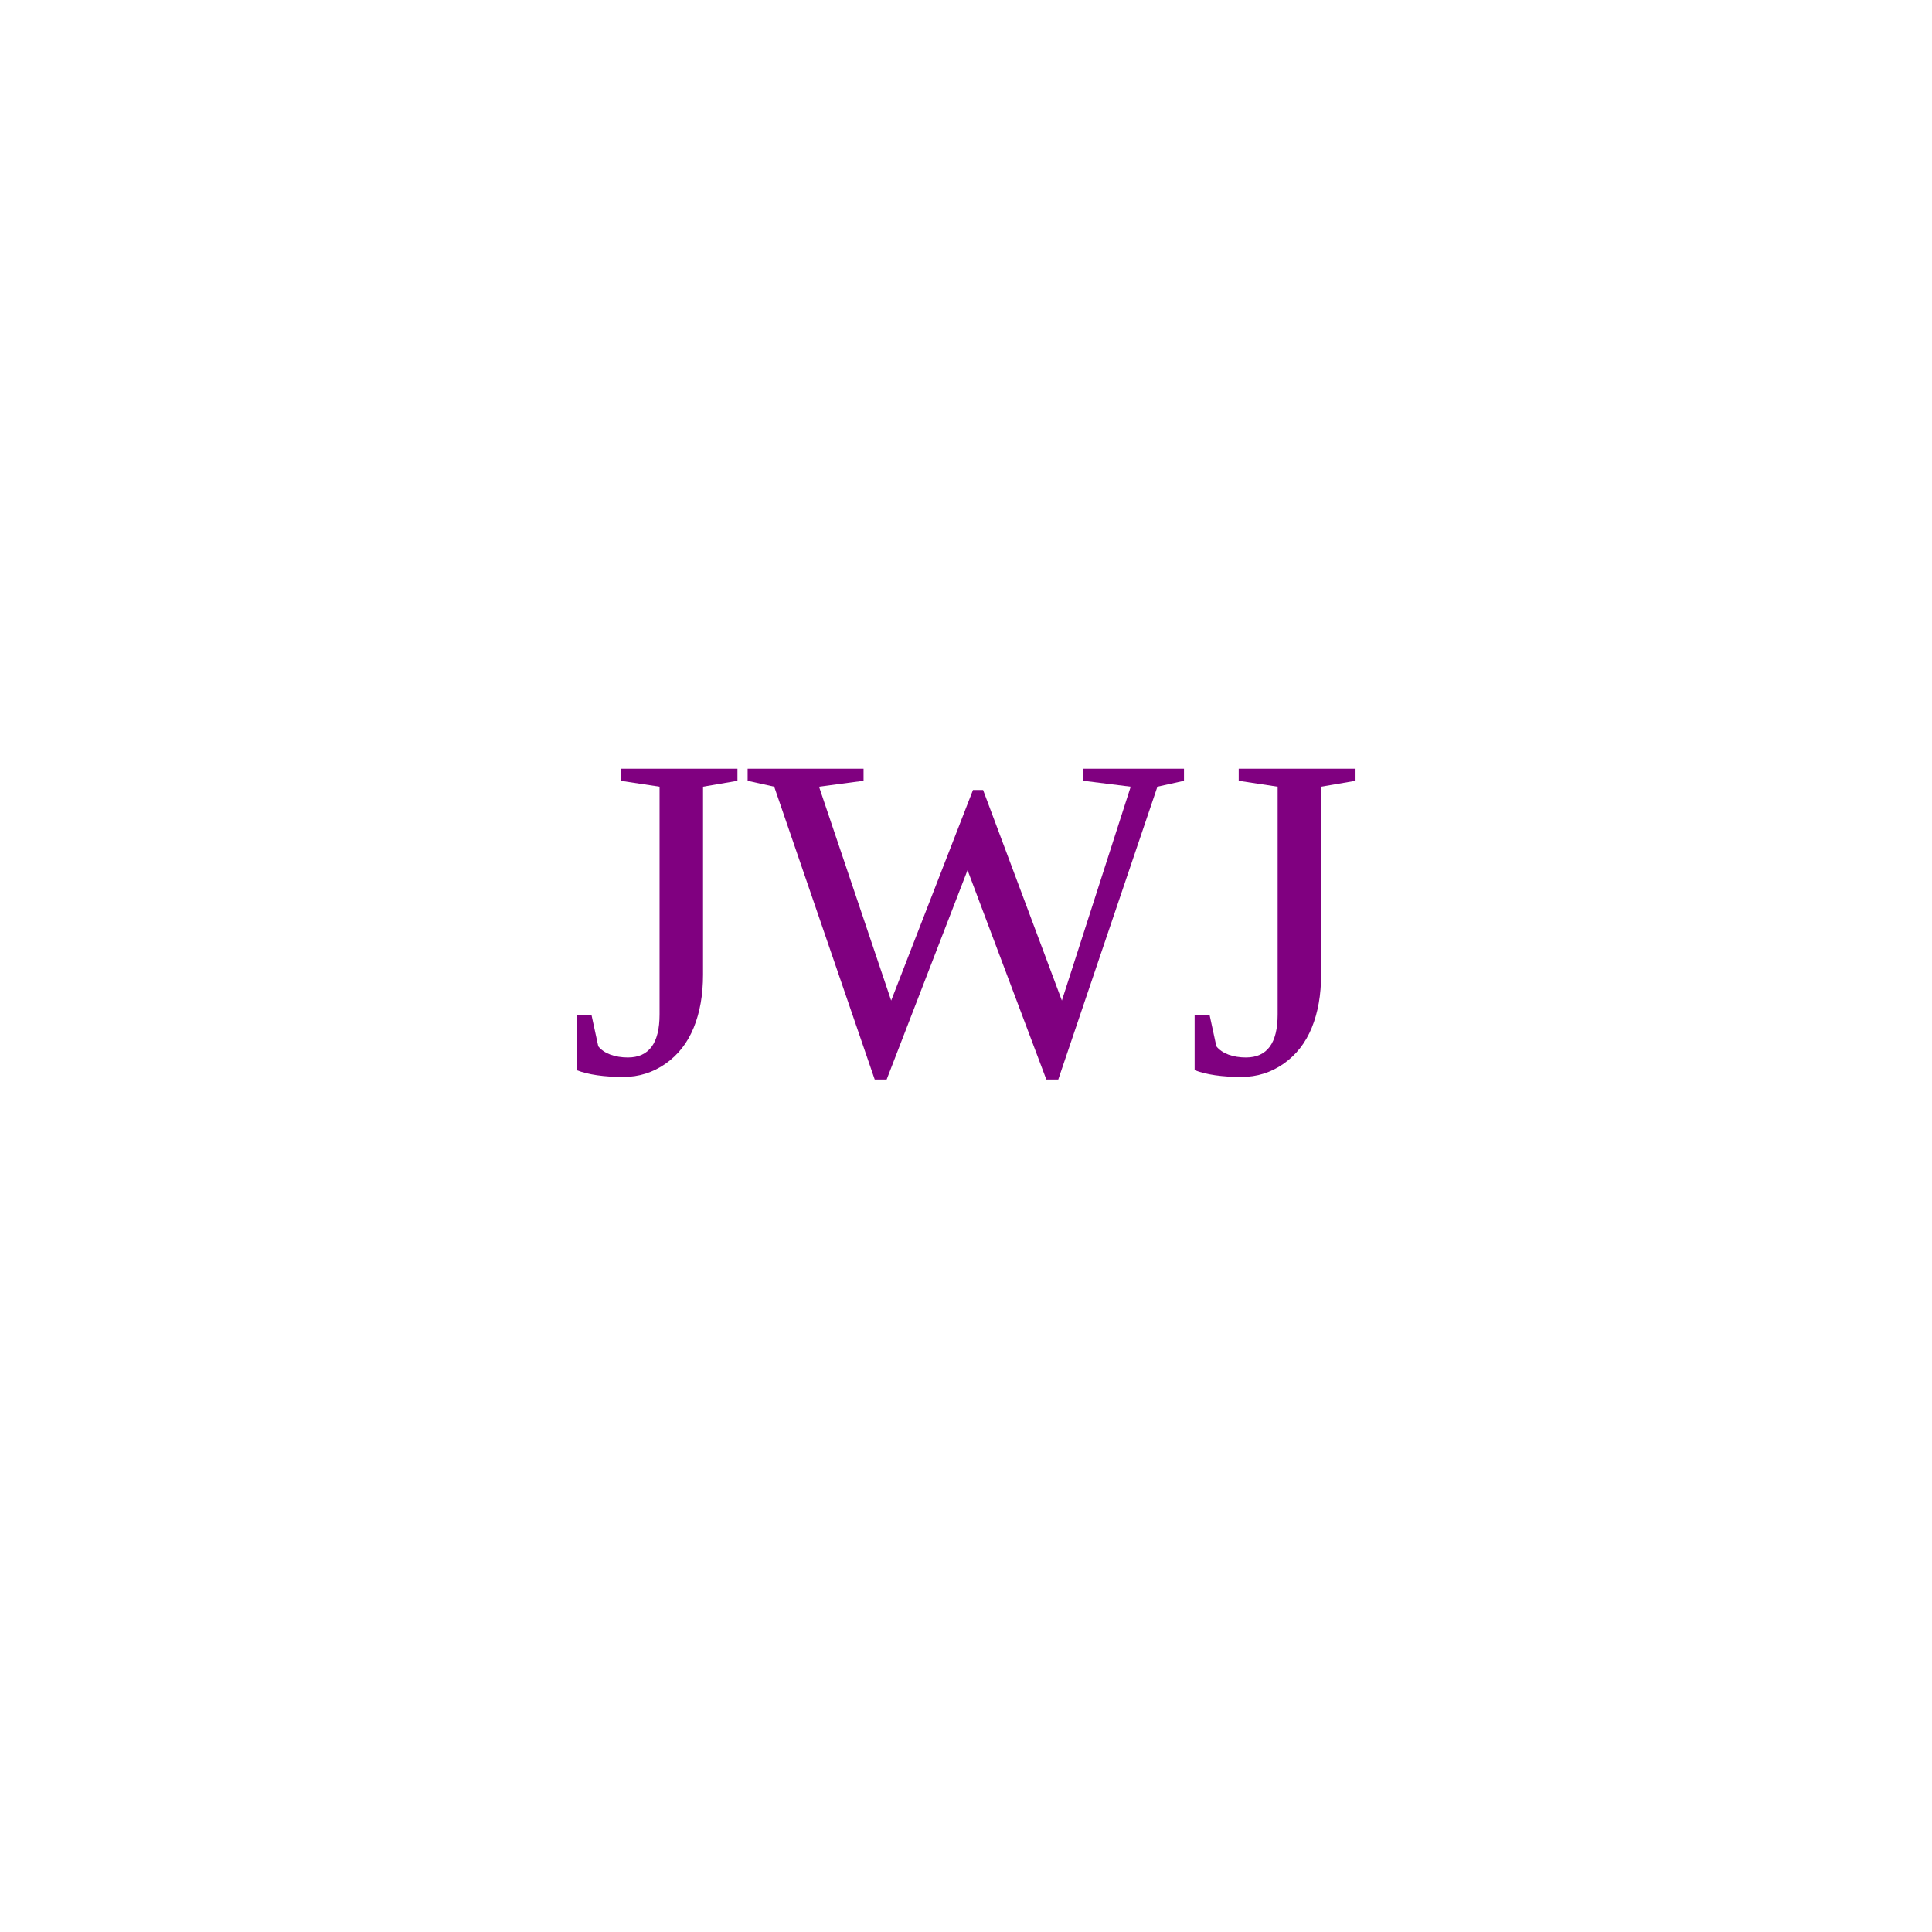
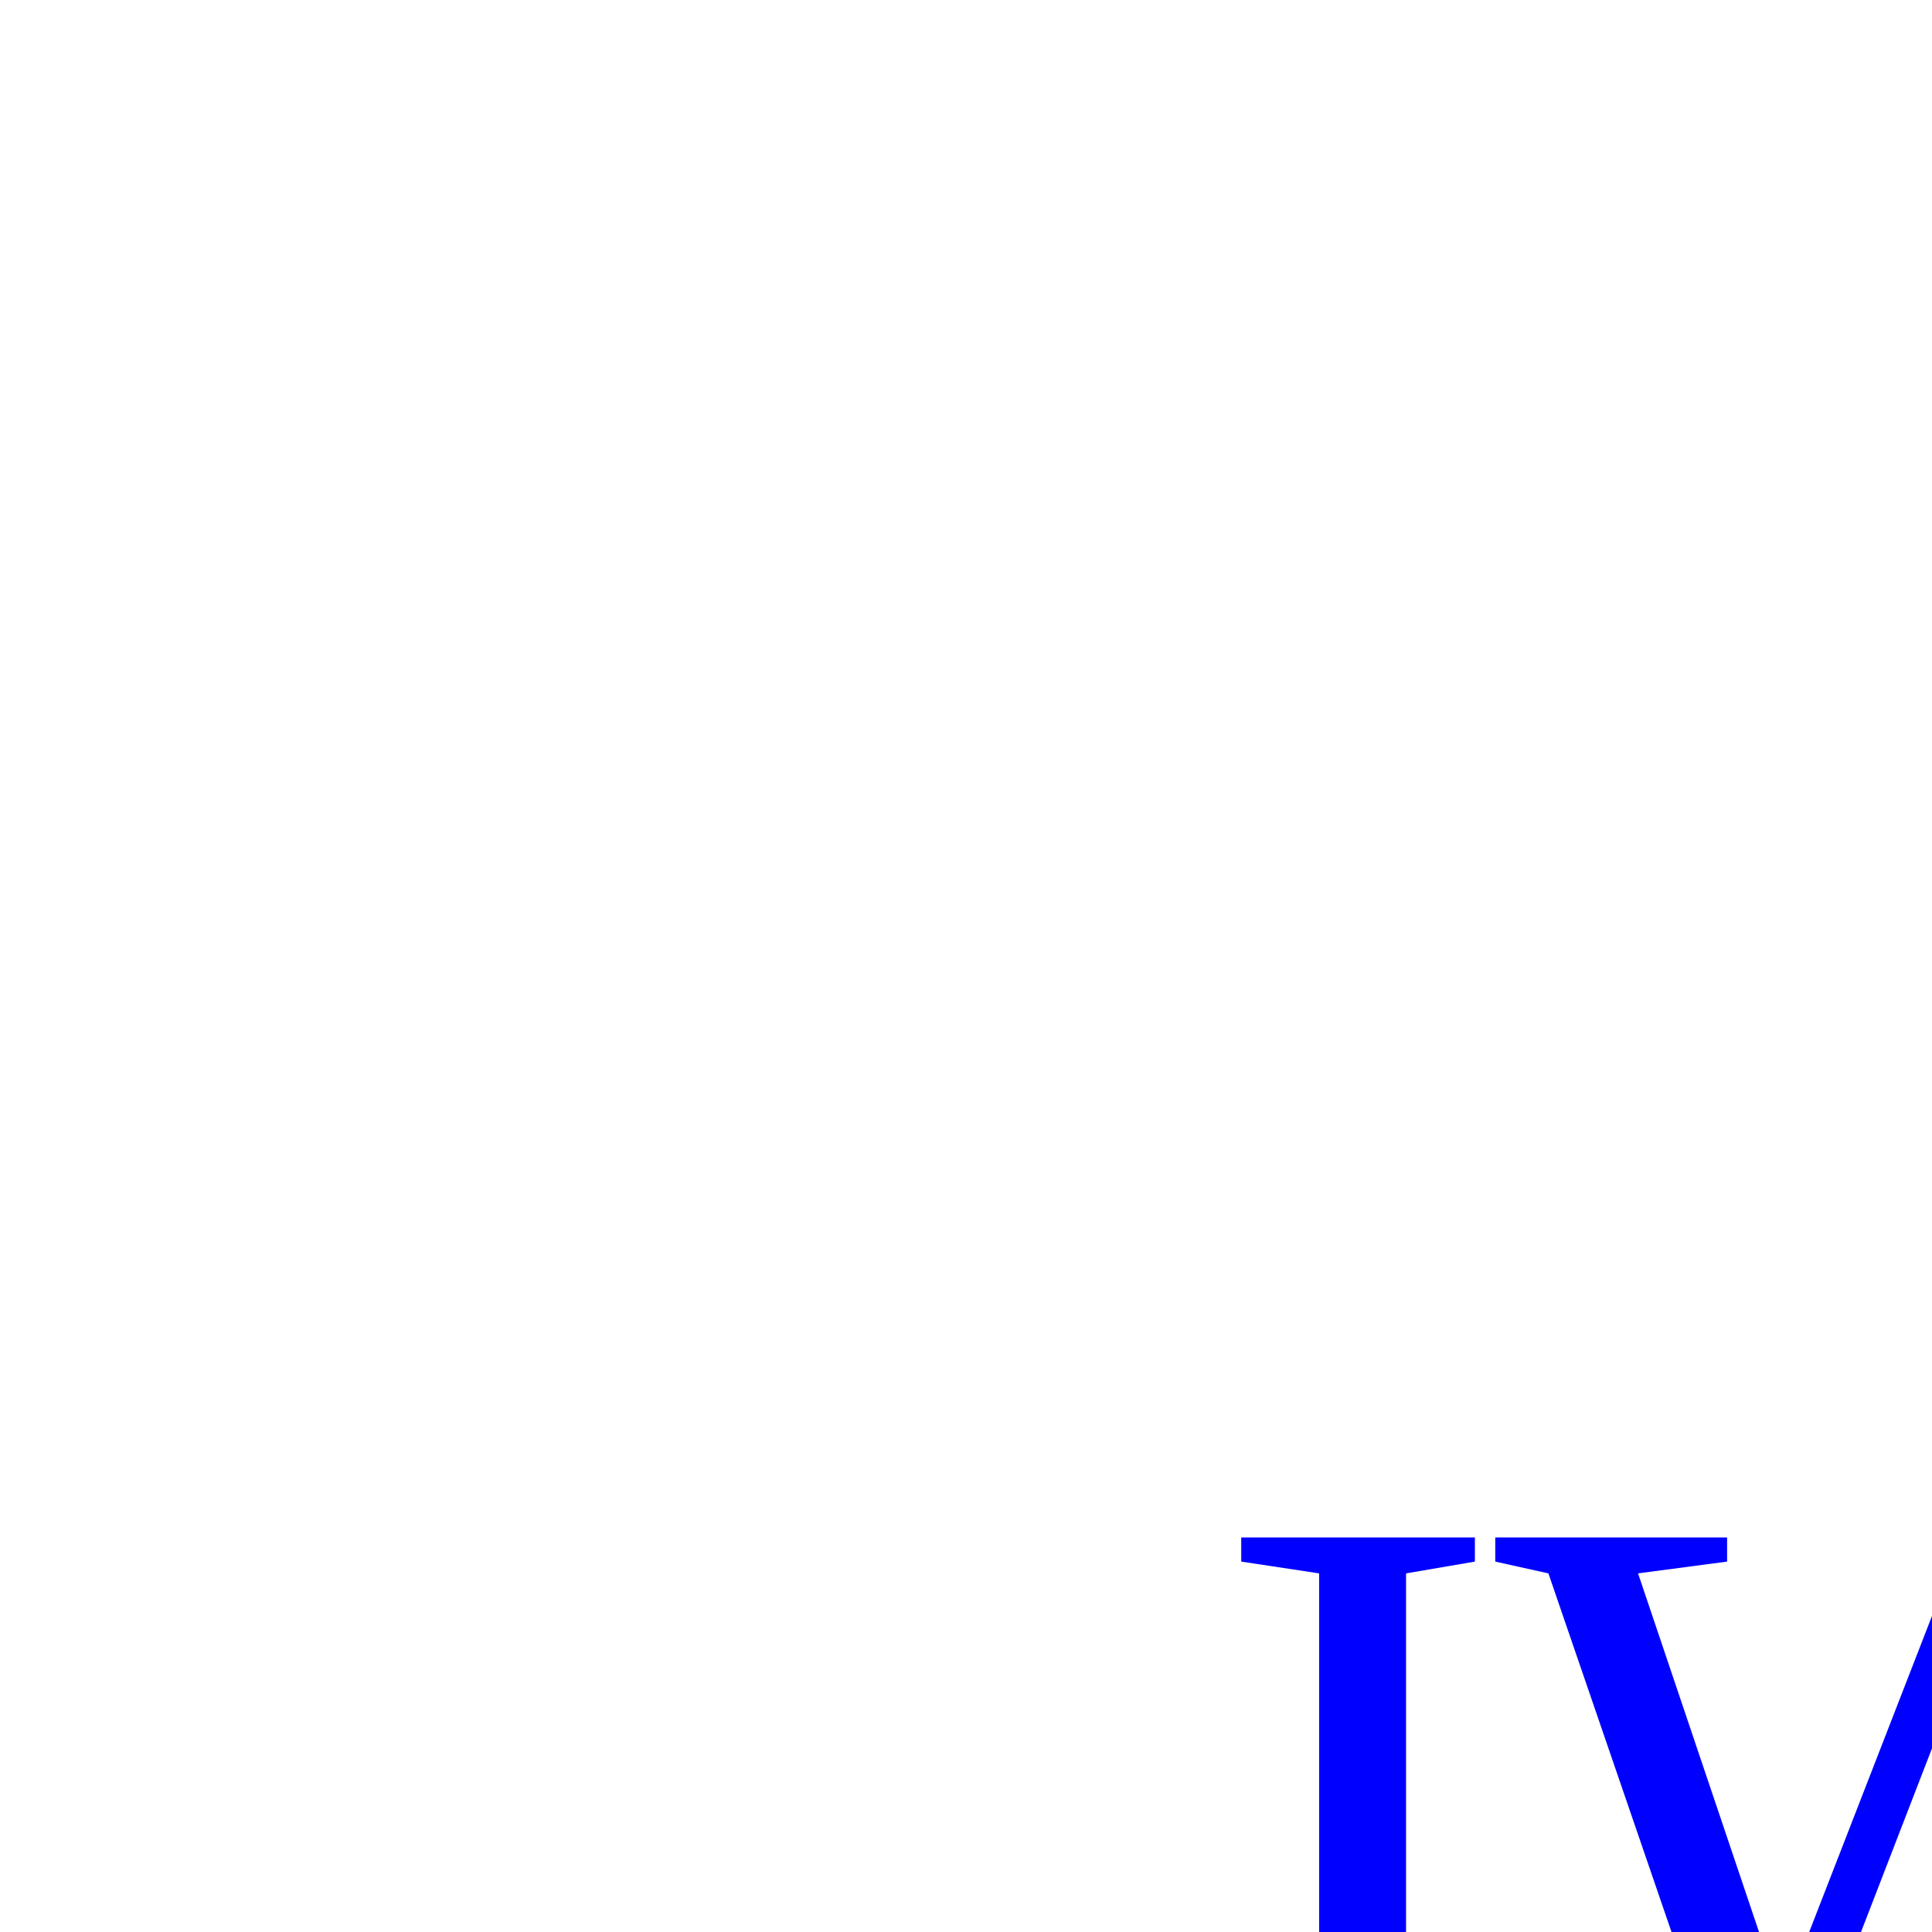
- <svg xmlns="http://www.w3.org/2000/svg">
-   <style>svg { background-color: #Blue; width: 200px; height: 200px; }</style>
-   <circle cx="100" cy="100" r="50" class="circle" fill="none" stroke-width="3" stroke-linecap="round" stroke-linejoin="round" />
-   <text x="100" y="100" fill="Purple" font-size="48px" text-anchor="middle" dominant-baseline="middle">
+ <svg xmlns="http://www.w3.org/2000/svg" style="background-color: yellow">
+   <text x="100" y="100" fill="blue" font-size="48px" text-anchor="middle" dominant-baseline="middle">
    <tspan>JWJ</tspan>
  </text>
+   <circle cx="100" cy="100" r="50" class="circle" fill="none" stroke-width="3" stroke-linecap="round" stroke-linejoin="round" />
</svg>
